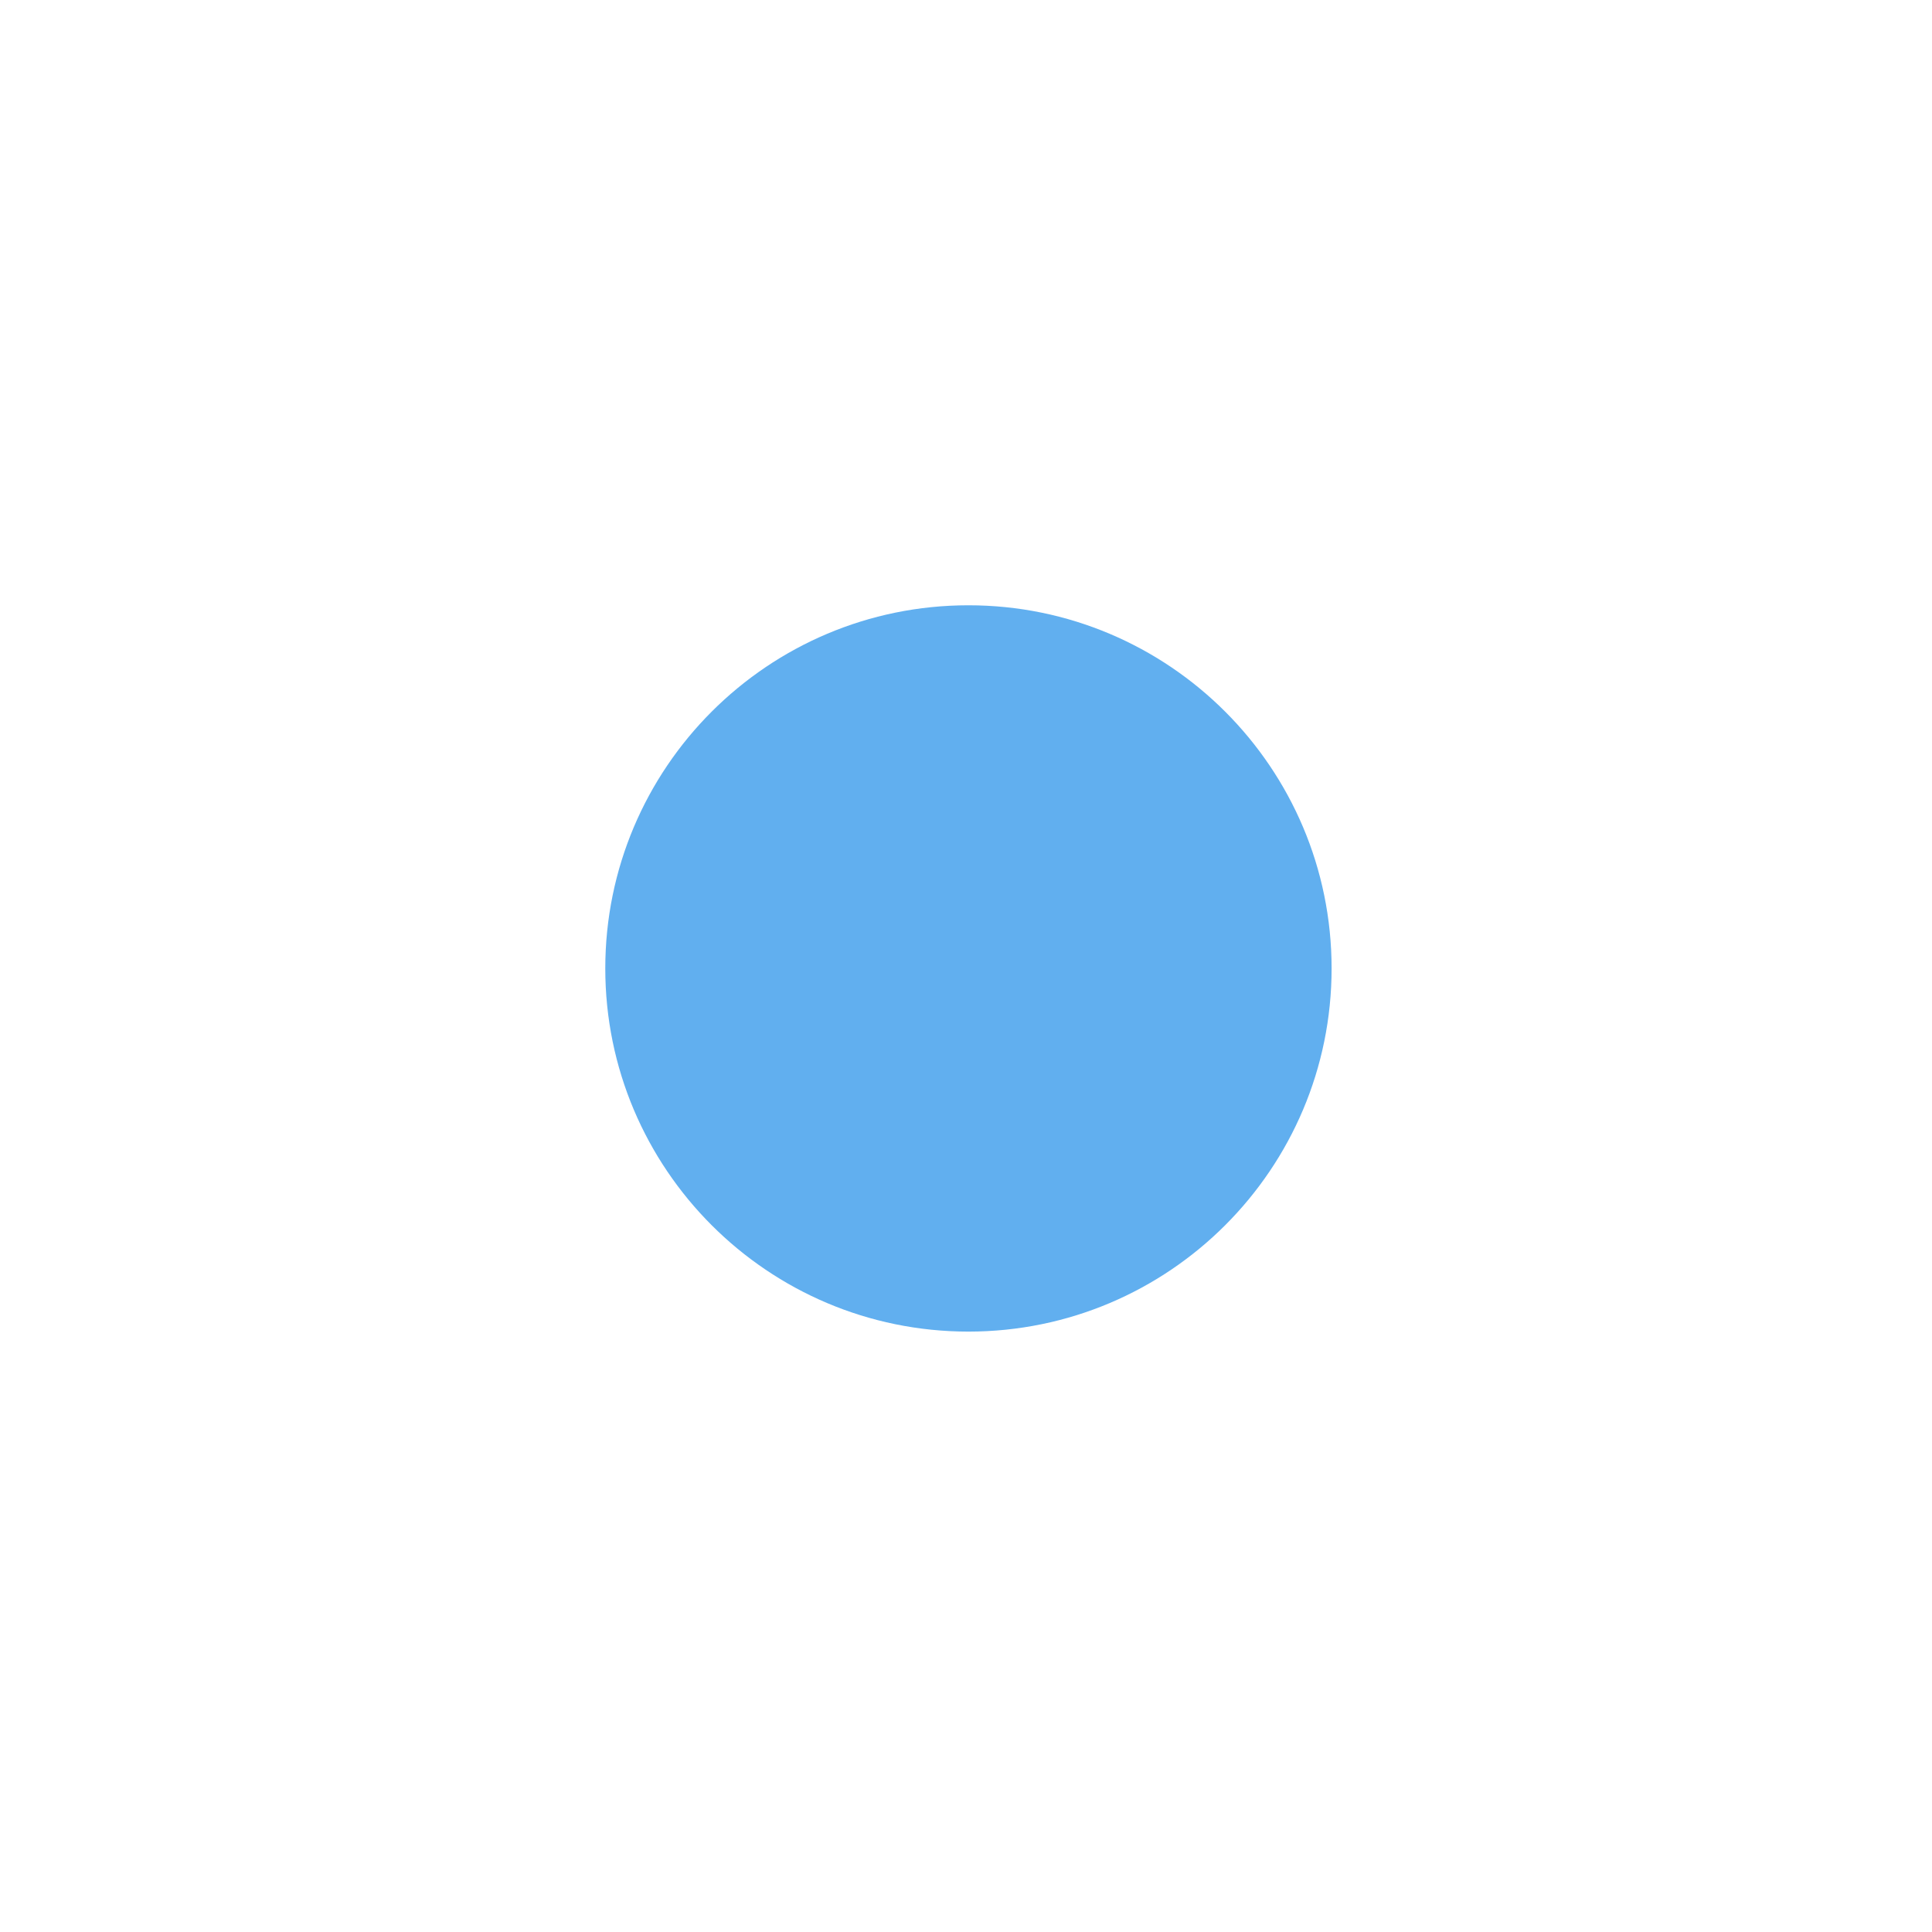
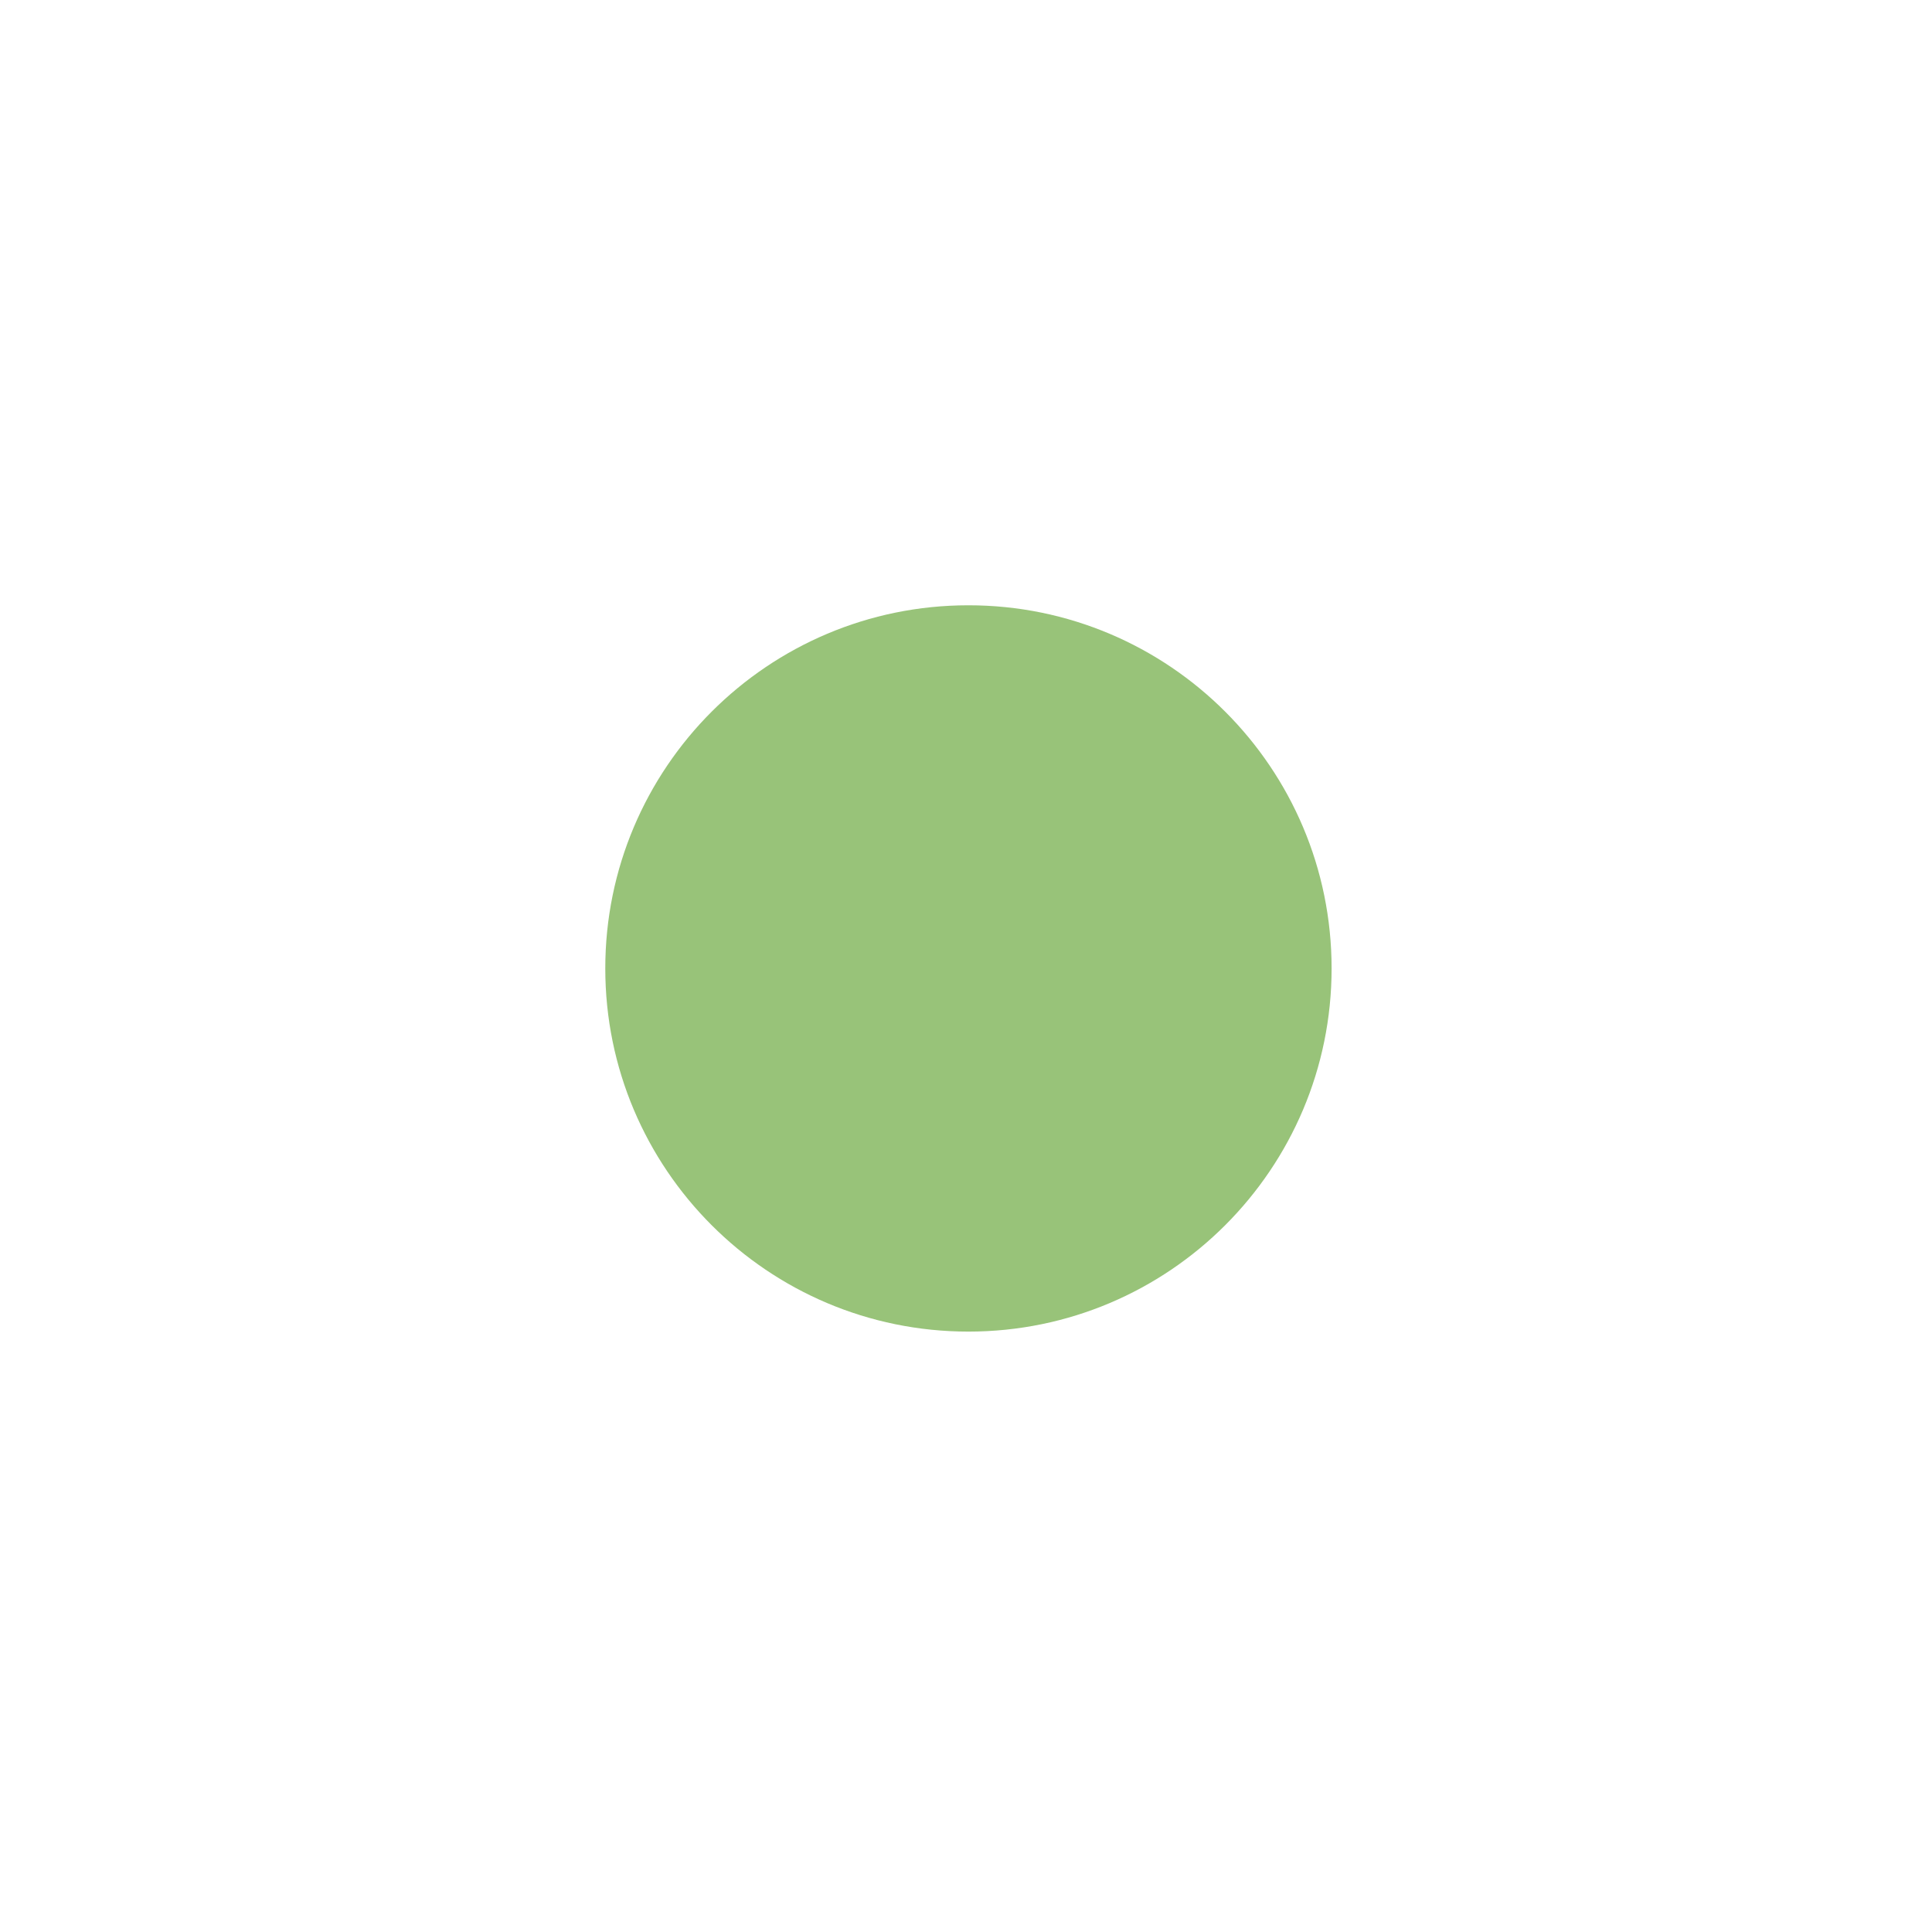
<svg xmlns="http://www.w3.org/2000/svg" width="133pt" height="133pt" viewBox="0 0 133 133" version="1.1">
  <g id="surface1">
-     <path style=" stroke:none;fill-rule:nonzero;fill:#61afef;fill-opacity:1;" d="M 91.668 66.668 C 91.668 80.469 80.469 91.668 66.668 91.668 C 52.863 91.668 41.668 80.469 41.668 66.668 C 41.668 52.863 52.863 41.668 66.668 41.668 C 80.469 41.668 91.668 52.863 91.668 66.668 Z M 91.668 66.668 " />
+     <path style=" stroke:none;fill-rule:nonzero;fill:#98c379;fill-opacity:1;" d="M 91.668 66.668 C 91.668 80.469 80.469 91.668 66.668 91.668 C 52.863 91.668 41.668 80.469 41.668 66.668 C 41.668 52.863 52.863 41.668 66.668 41.668 C 80.469 41.668 91.668 52.863 91.668 66.668 Z M 91.668 66.668 " />
  </g>
</svg>
